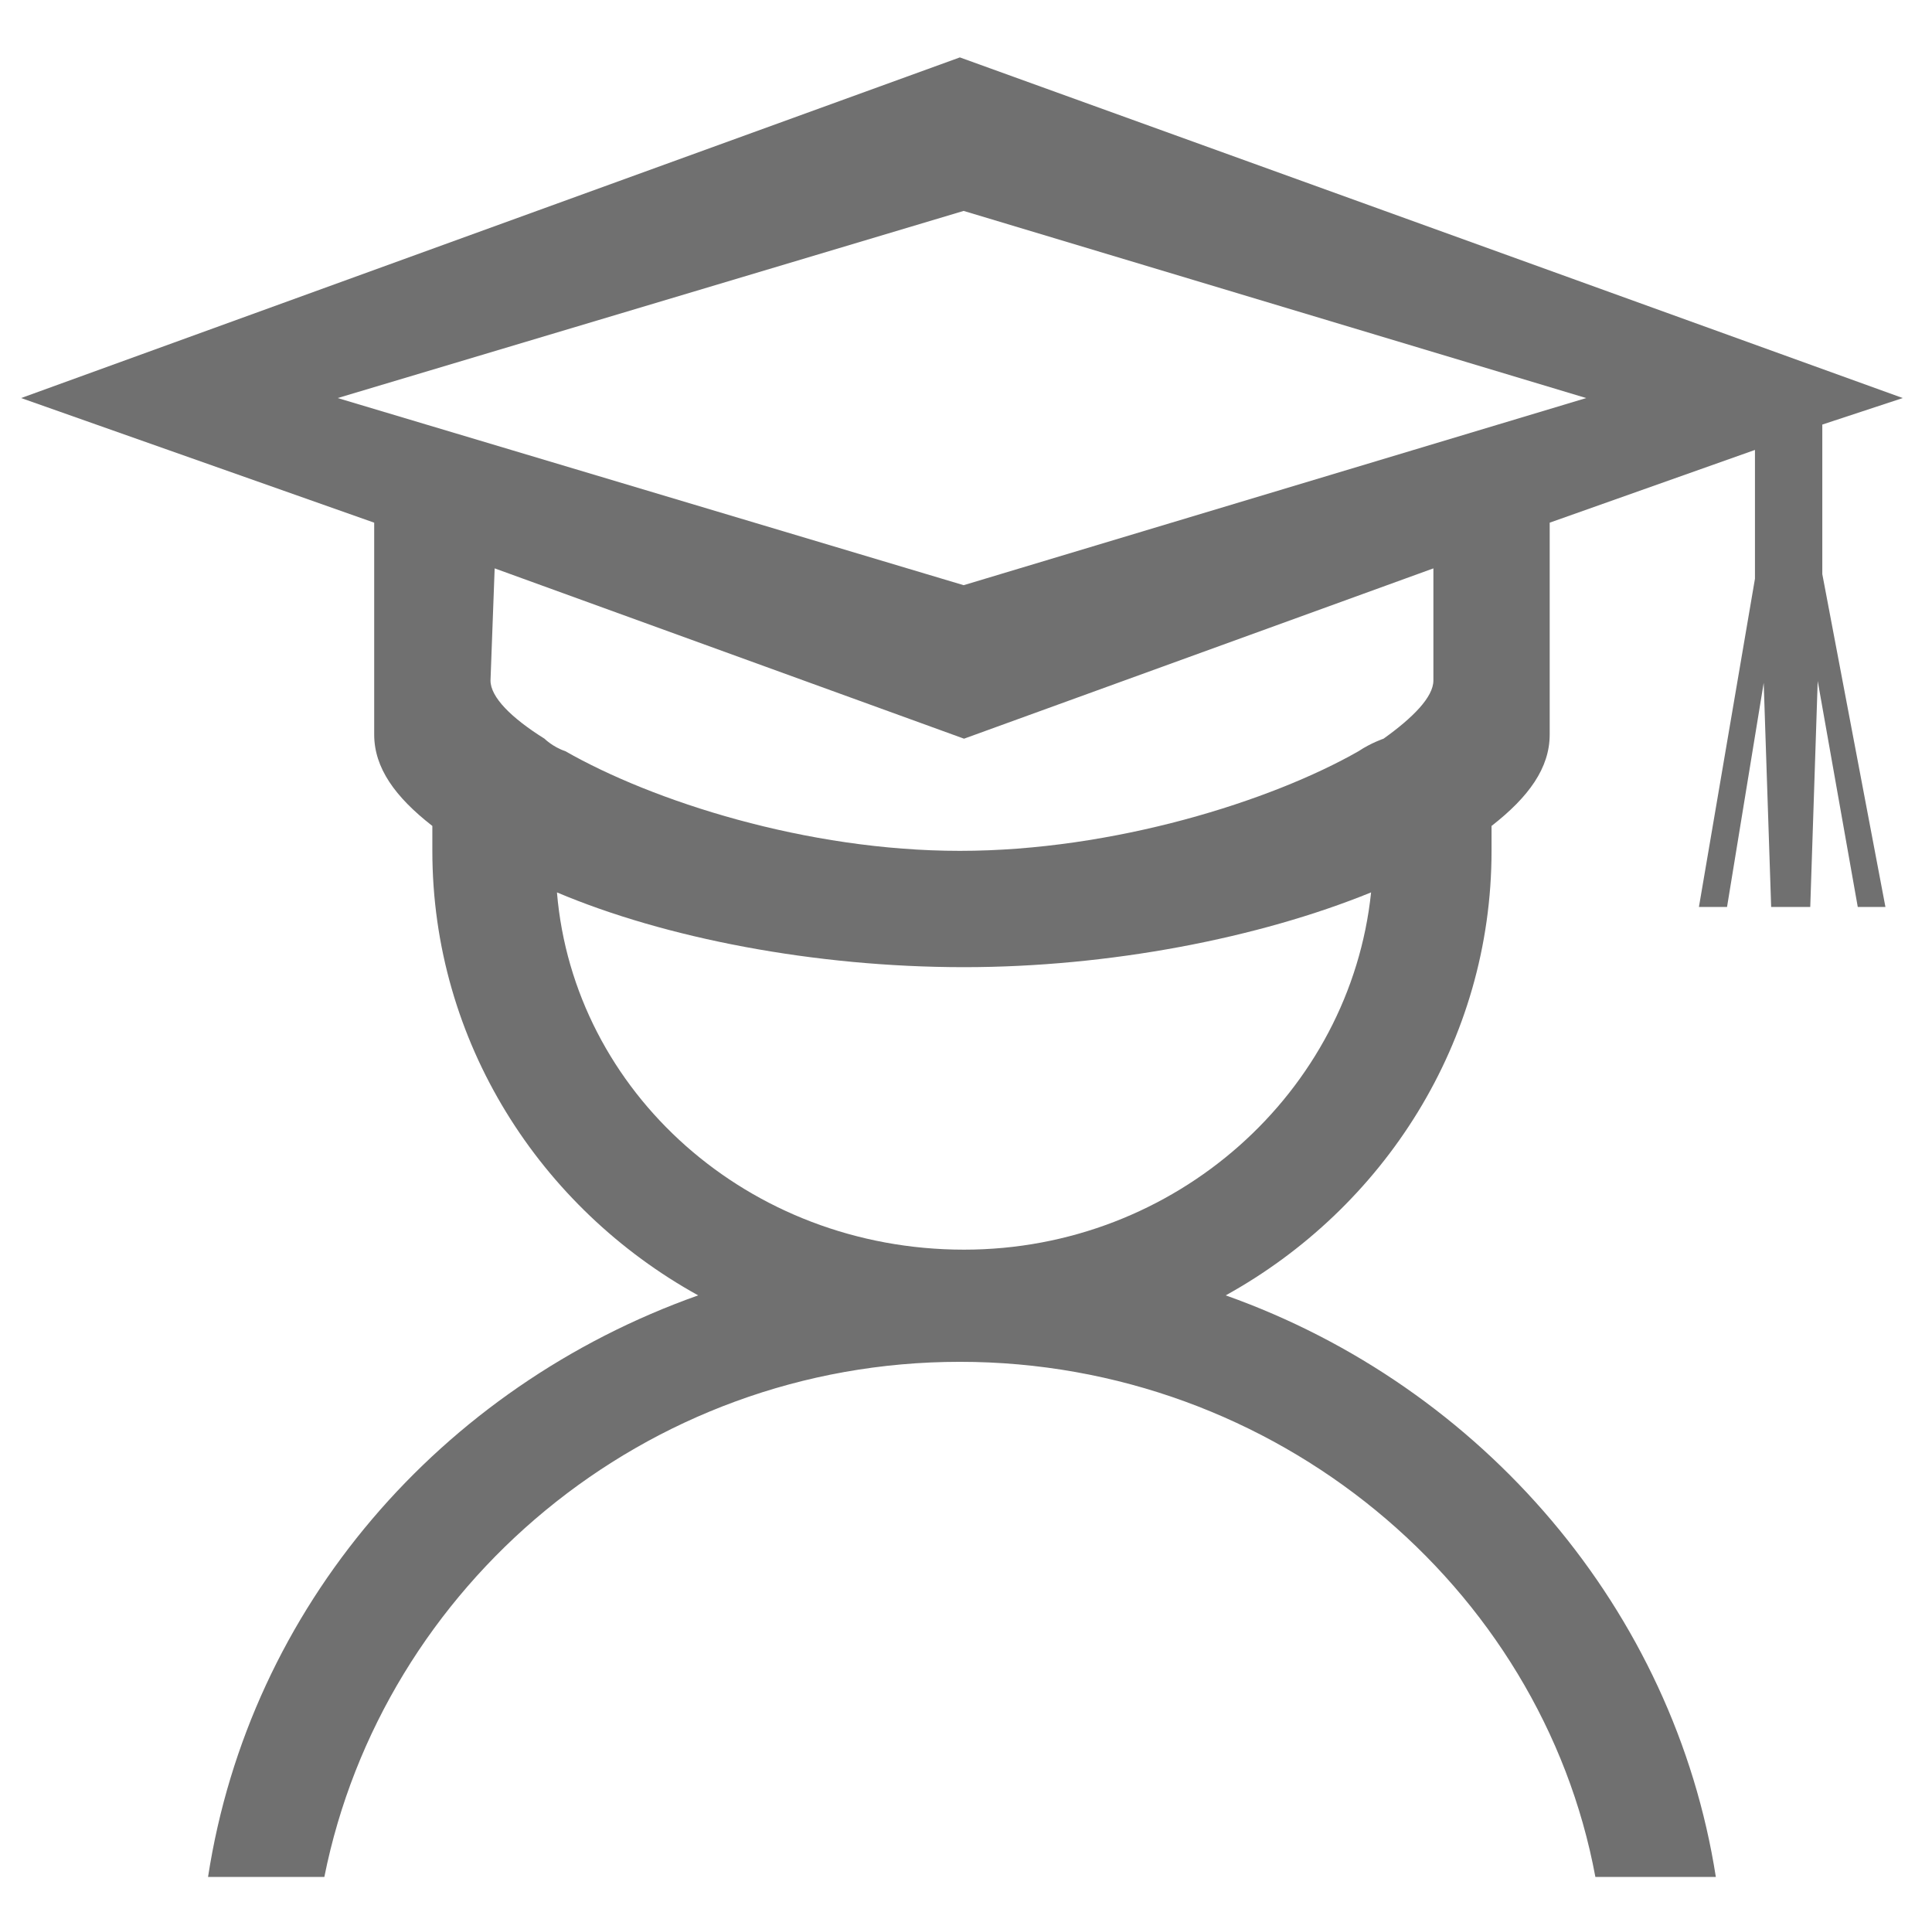
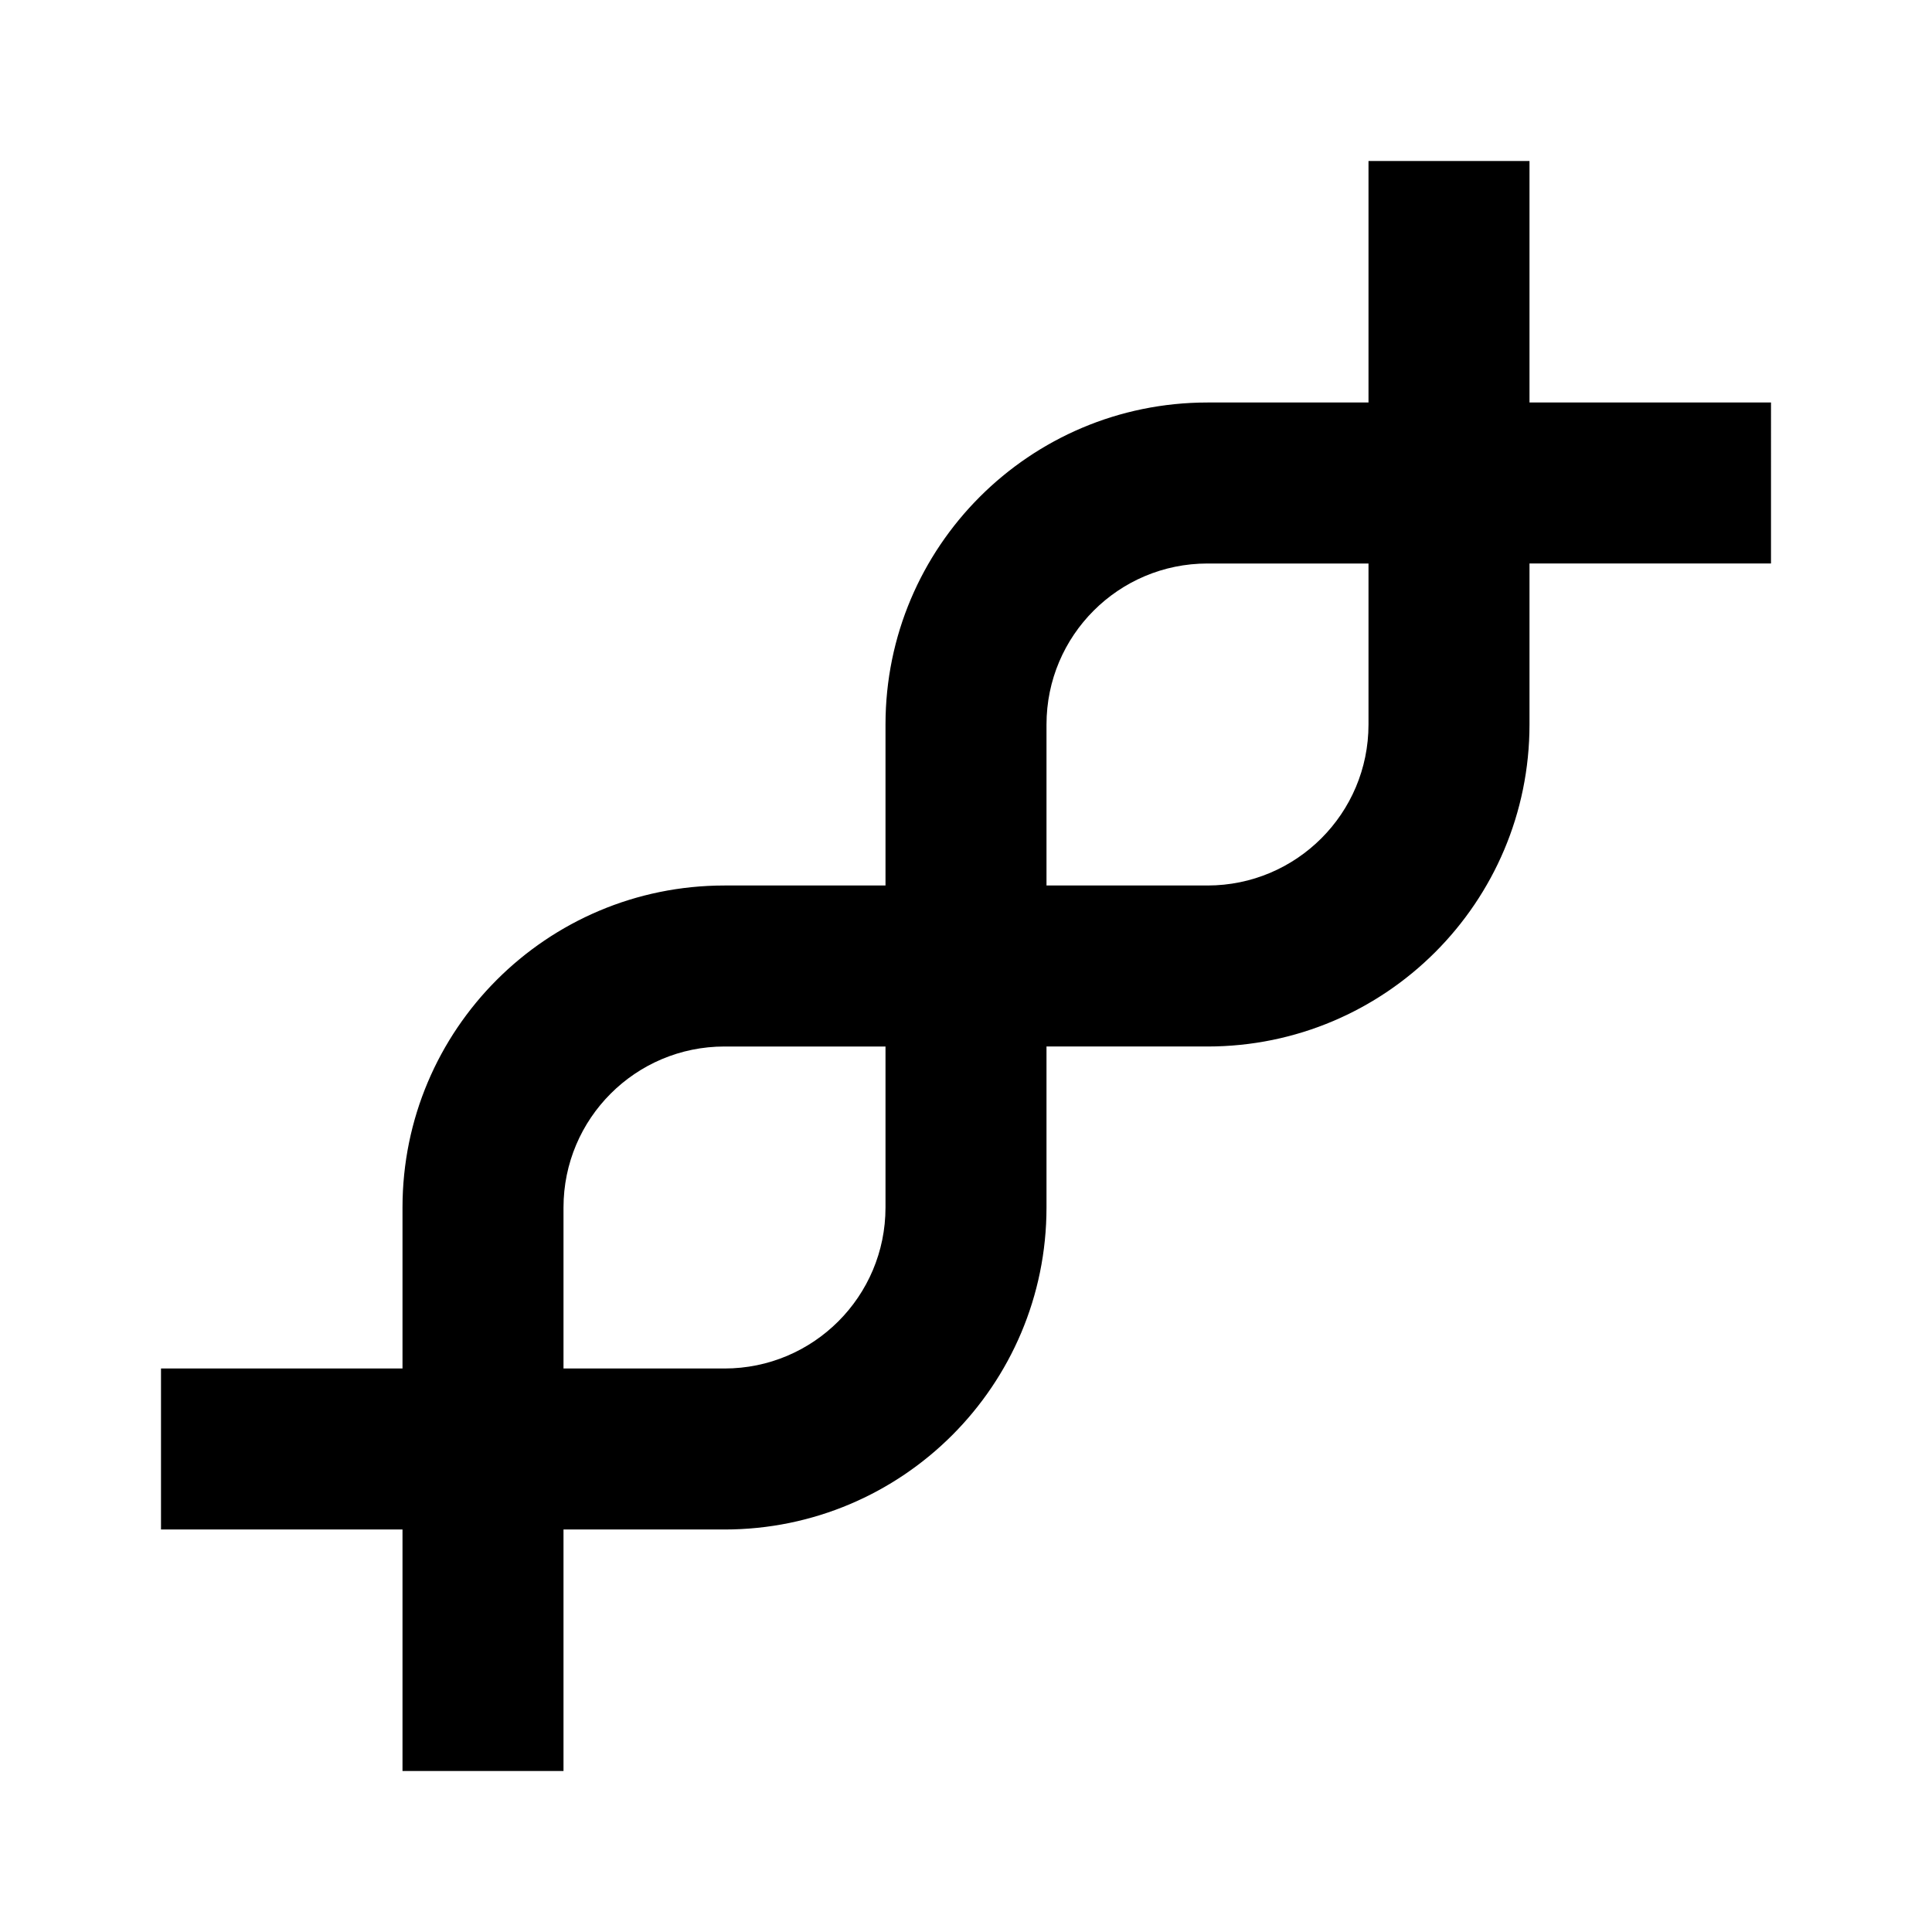
- <svg xmlns="http://www.w3.org/2000/svg" t="1689874590076" class="icon" viewBox="0 0 1033 1024" version="1.1" p-id="10418" width="201.758" height="200">
-   <path d="M908.379 484.882l15.031 0 19.607-119.835 3.986 119.835 20.902 0 3.986-120.826 21.418 120.826 14.792 0-33.753-177.947 0-0.006 0-79.952 43.019-14.177L513.218 30.689 11.298 212.801l188.775 66.628 0 113.268c0 17.764 11.105 33.309 31.093 48.864l0 13.316c0 102.164 57.74 191.005 142.137 237.648-137.695 48.851-239.859 166.565-262.063 310.919l62.18 0c31.094-155.459 171.008-275.393 339.795-275.393 168.794 0 310.931 119.935 339.801 275.393l64.408 0c-22.209-142.137-124.368-262.069-262.067-310.919C739.755 645.883 797.496 557.042 797.496 454.878l0-13.316c19.988-15.555 31.093-31.1 31.093-48.864L828.589 279.429l109.752-38.888 0 68.851L908.379 484.882 908.379 484.882zM515.445 668.088c-115.49 0-208.766-84.397-217.653-190.998 57.749 24.429 137.7 39.973 217.653 39.973 77.727 0 157.683-15.544 217.648-39.973C721.987 583.692 628.708 668.088 515.445 668.088L515.445 668.088zM766.403 363.819c0 8.885-11.107 19.994-26.648 31.095 0 0-6.662 2.22-13.323 6.662-46.642 26.653-131.039 53.302-213.214 53.302-82.169 0-164.339-26.649-210.978-53.302-6.663-2.22-11.11-6.662-11.11-6.662-17.763-11.101-28.867-22.21-28.867-31.095l2.222-59.958 250.962 91.053 250.962-91.053L766.407 363.819 766.403 363.819zM515.241 312.851l-334.694-100.045 334.694-100.049 332.872 100.049L515.241 312.851 515.241 312.851zM515.241 312.851" fill="#707070" p-id="10419" />
+ <svg xmlns="http://www.w3.org/2000/svg" t="1689921303279" class="icon" viewBox="0 0 1024 1024" version="1.1" p-id="1763" width="200" height="200">
+   <path d="M938.667 213.333h-128V85.333h-85.333v128h-85.333a170.667 170.667 0 0 0-170.667 170.667v85.333h-85.333a170.667 170.667 0 0 0-170.667 170.667v85.333H85.333v85.333h128v128h85.333v-128h85.333a170.667 170.667 0 0 0 170.667-170.667v-85.333h85.333a170.667 170.667 0 0 0 170.667-170.667v-85.333h128zM469.333 640a85.333 85.333 0 0 1-85.333 85.333h-85.333v-85.333a85.333 85.333 0 0 1 85.333-85.333h85.333z m256-256a85.333 85.333 0 0 1-85.333 85.333h-85.333v-85.333a85.333 85.333 0 0 1 85.333-85.333h85.333z" p-id="1764" />
</svg>
